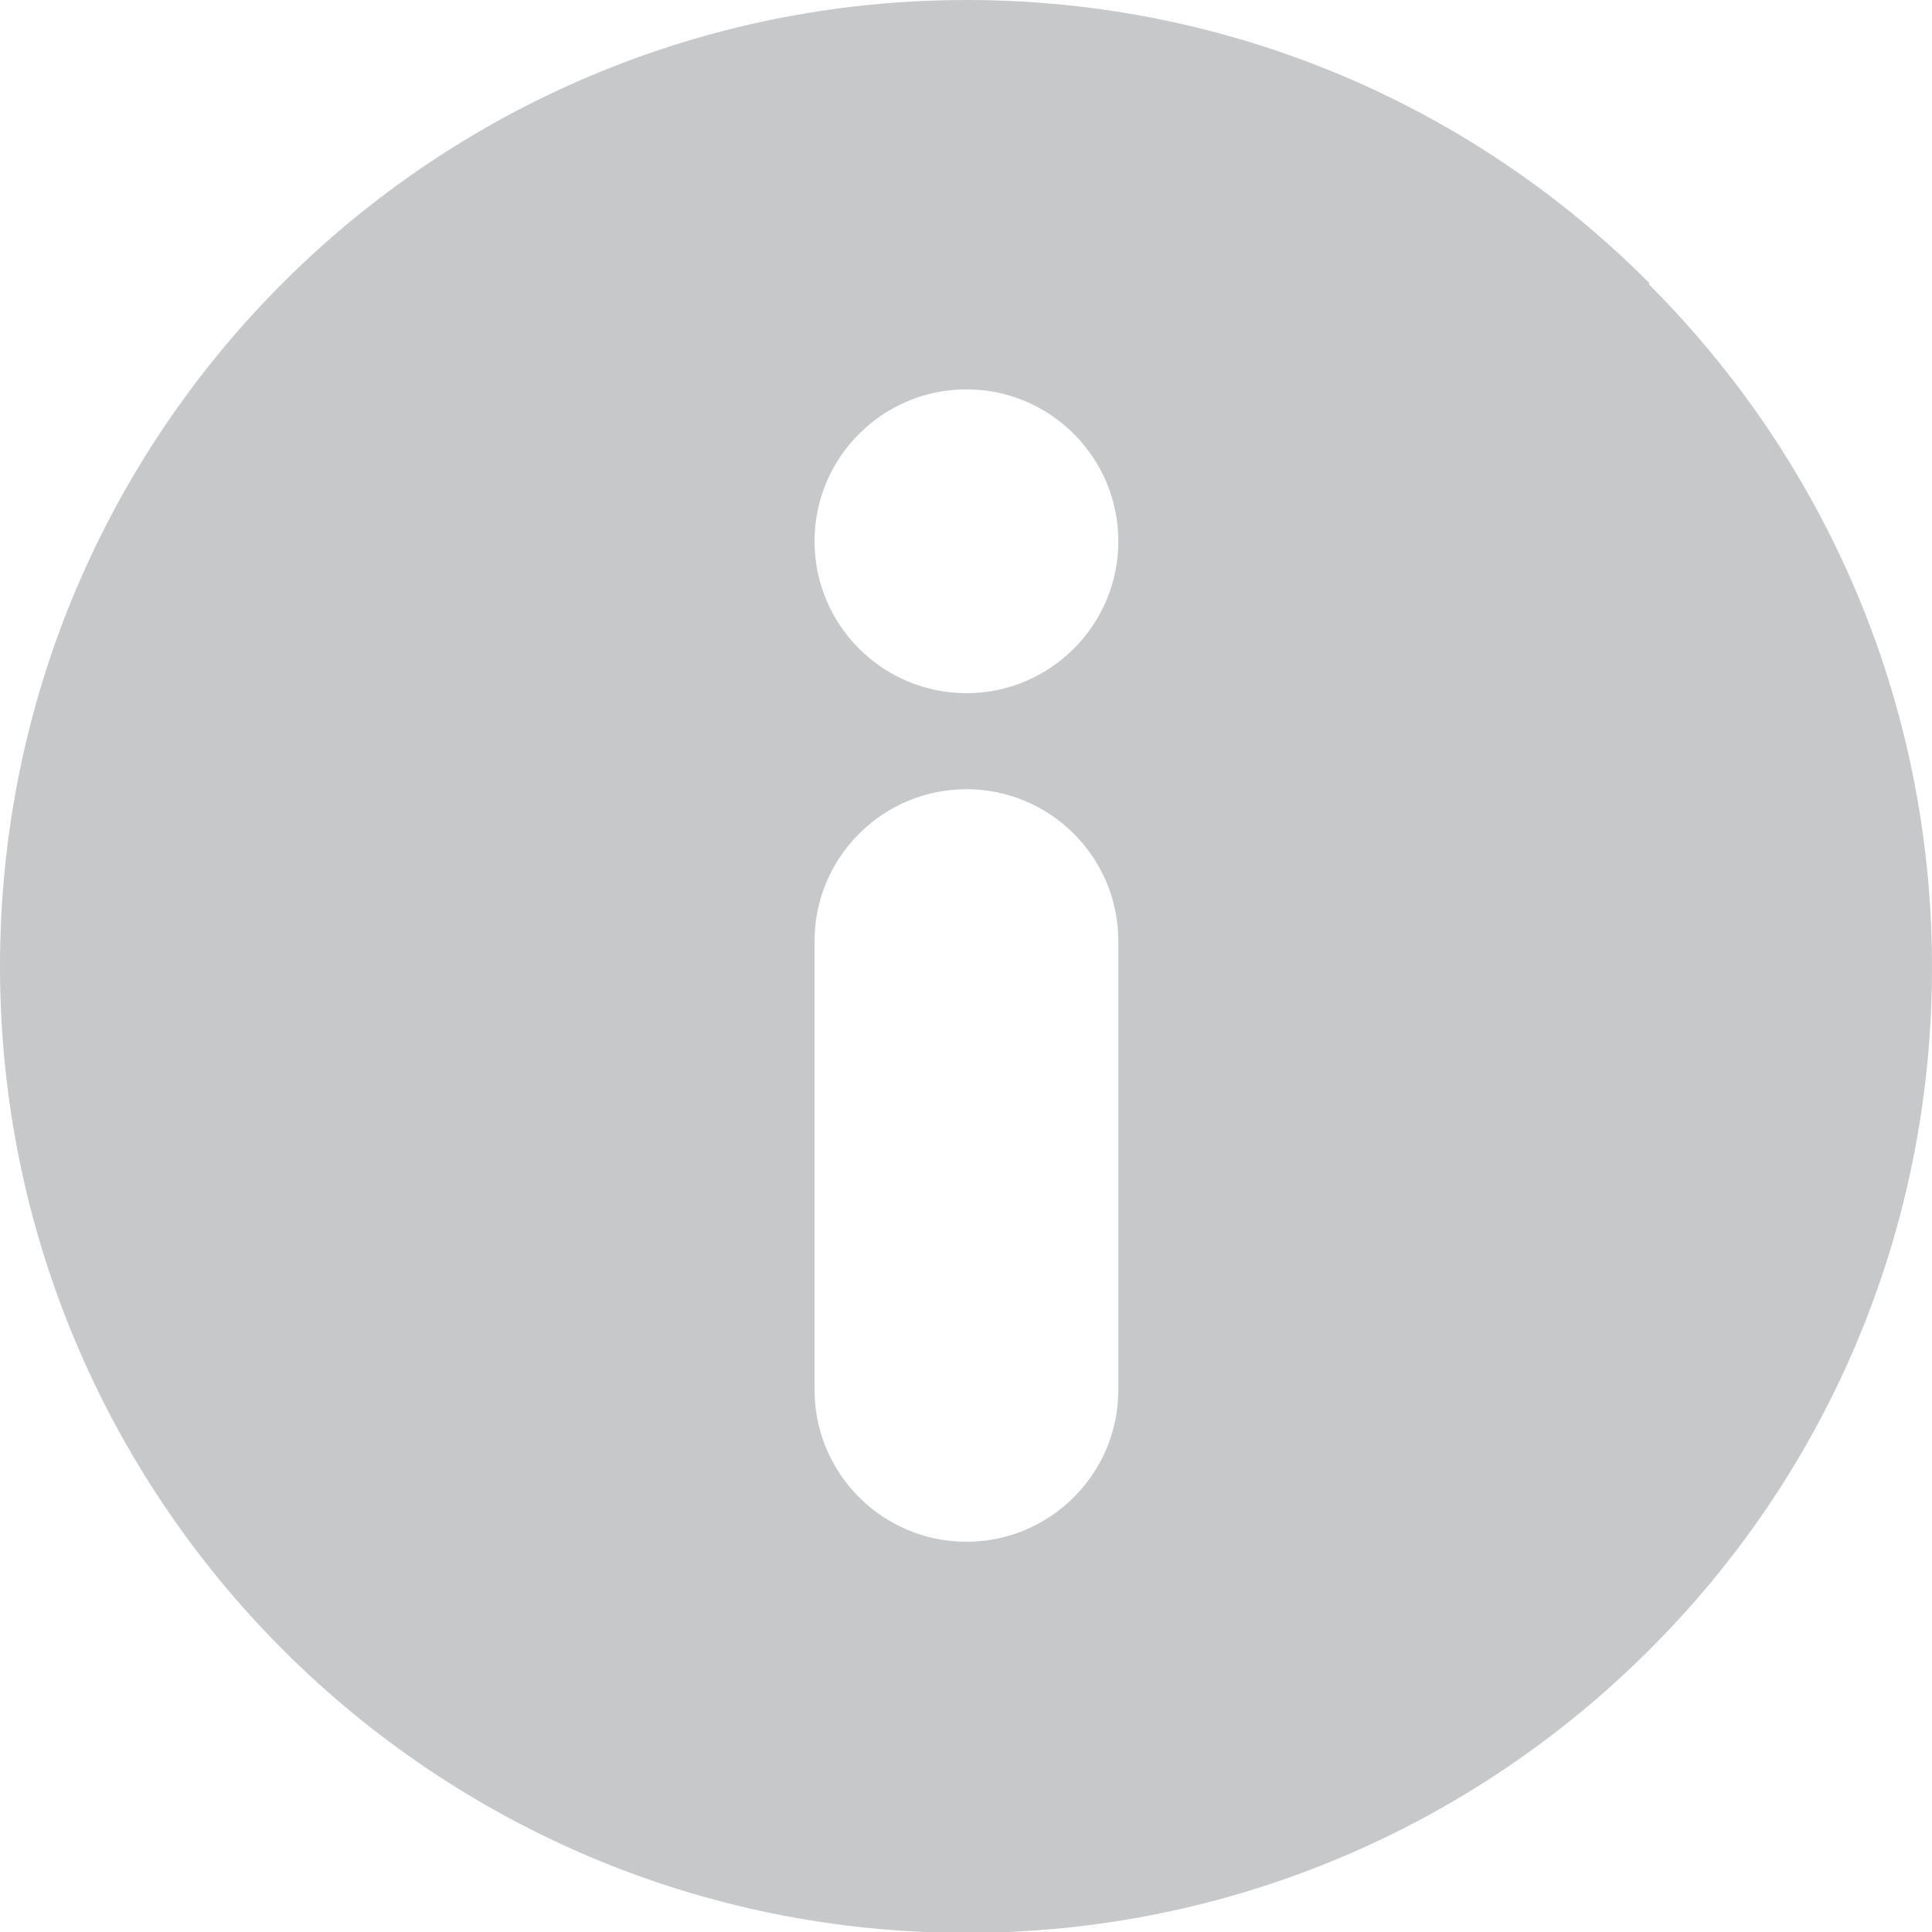
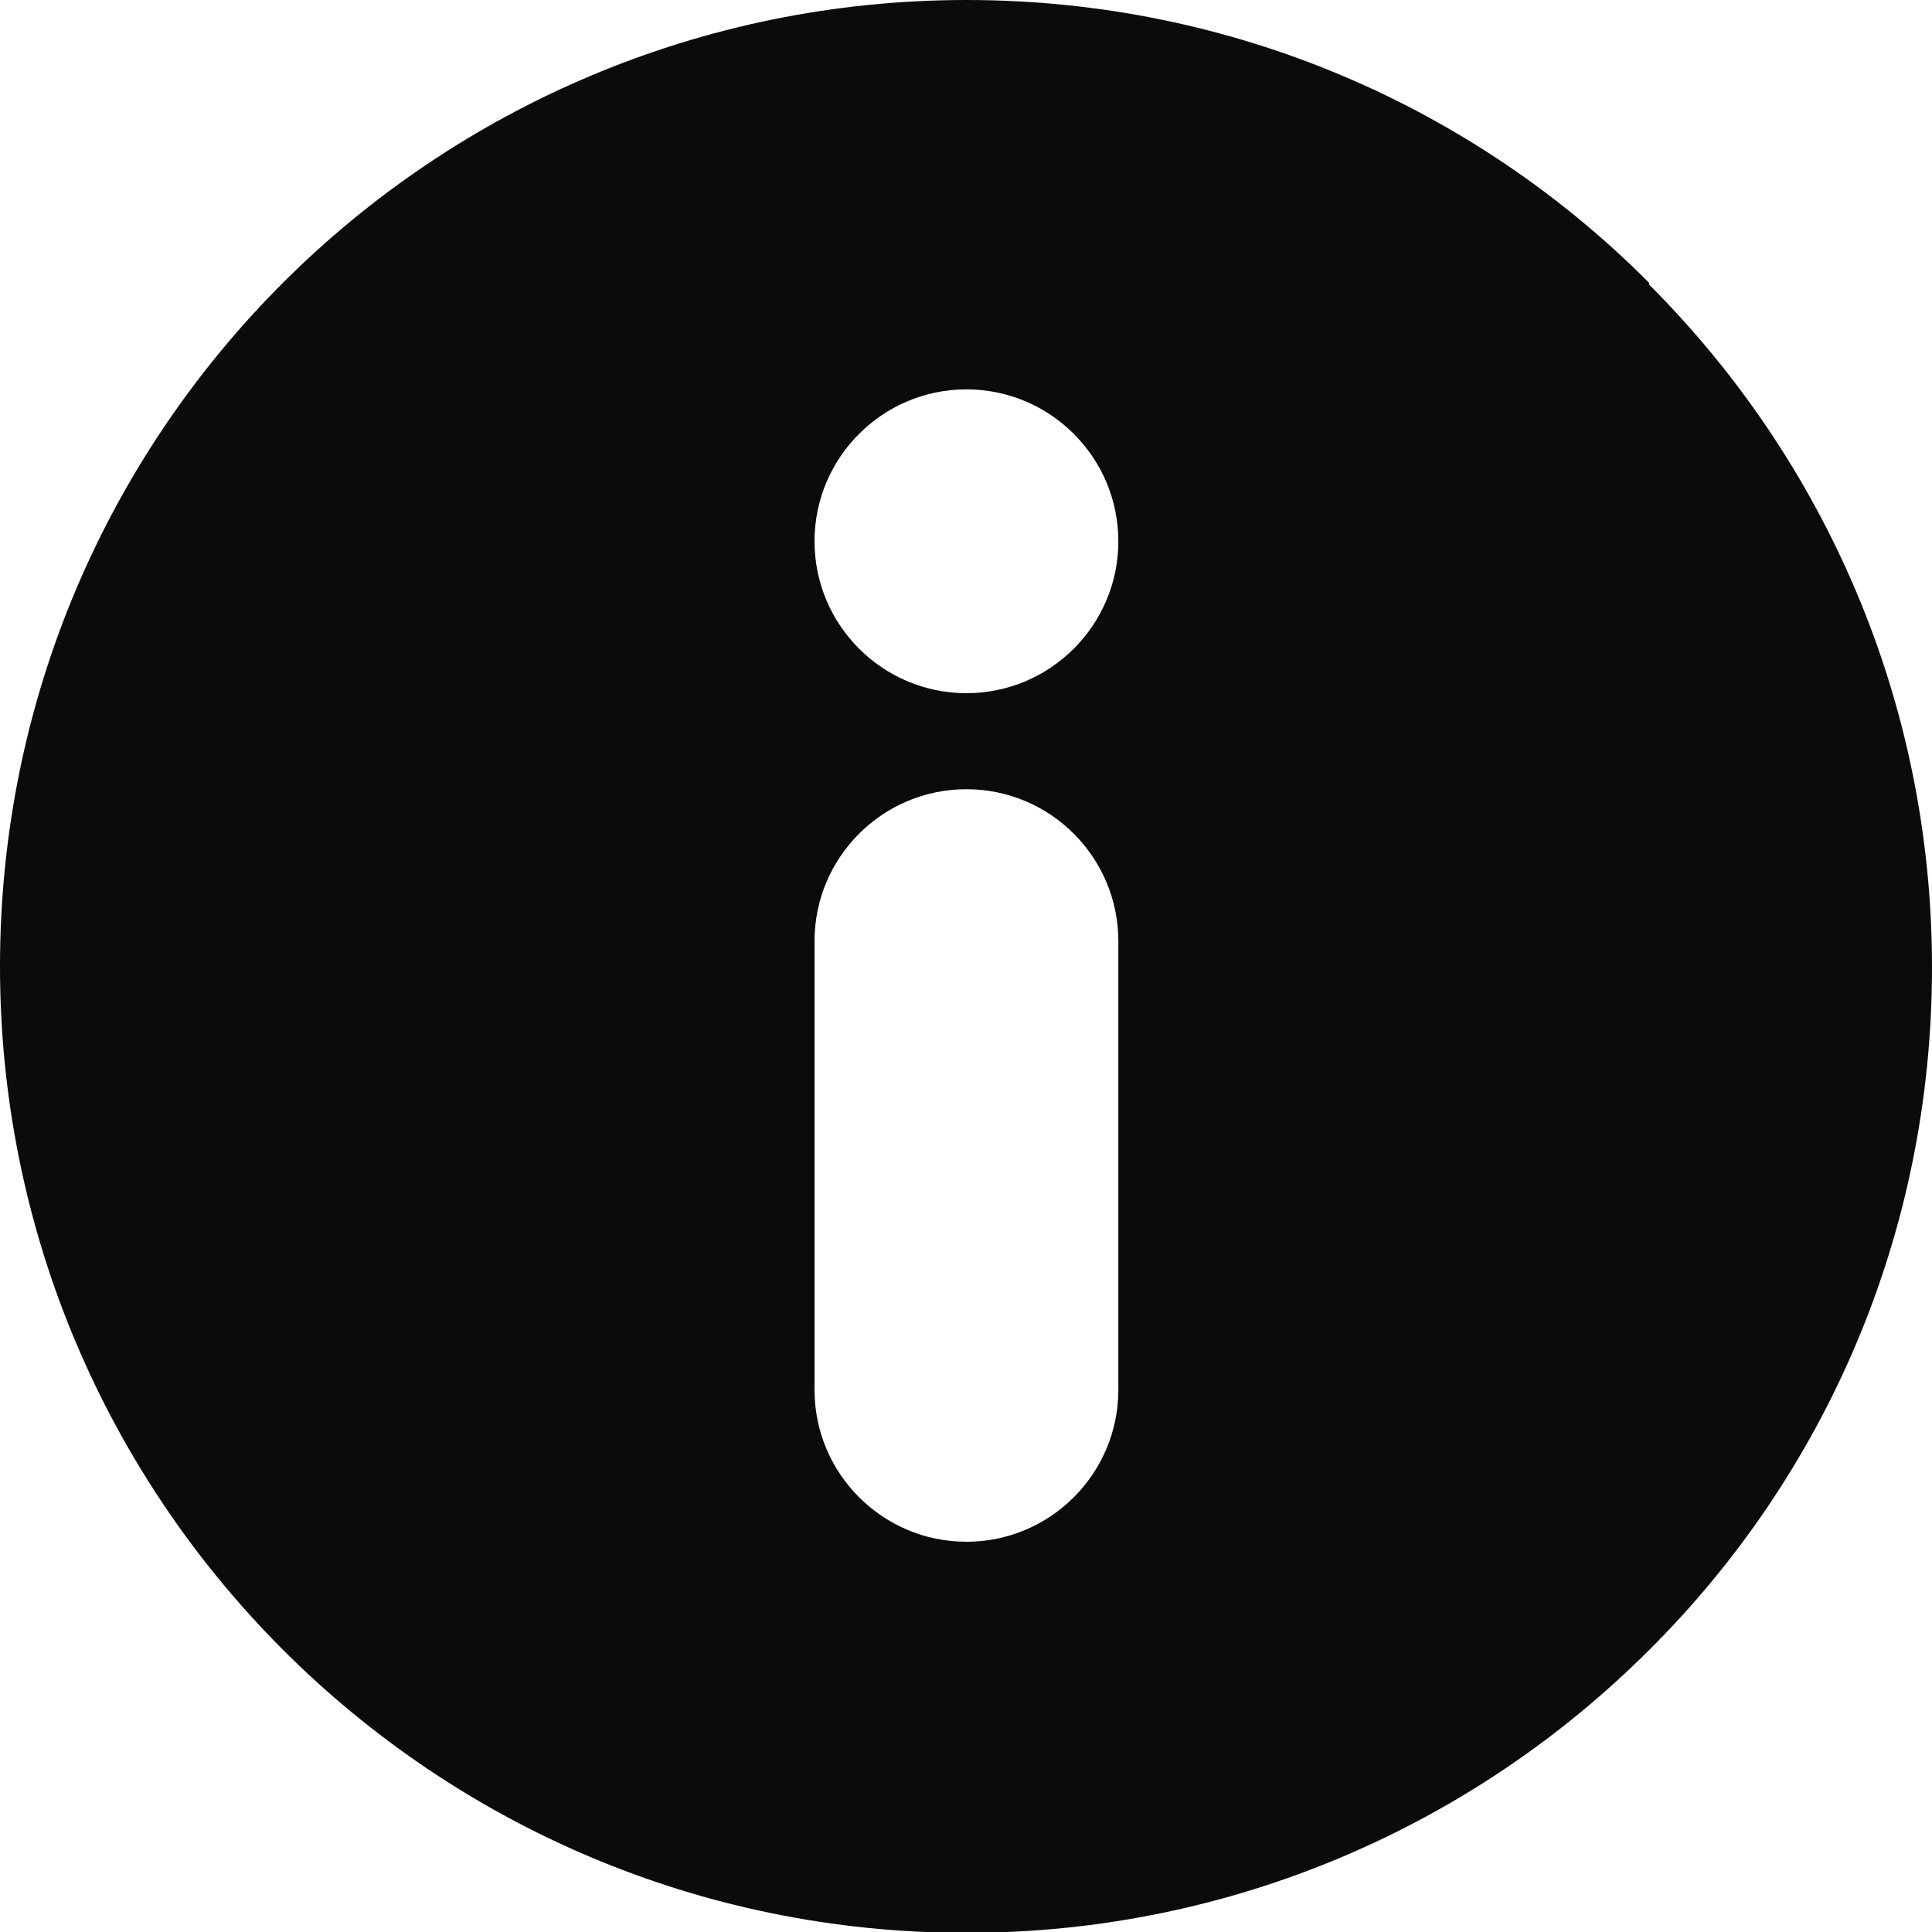
<svg xmlns="http://www.w3.org/2000/svg" viewBox="0 0 22.13 22.13">
  <defs>
-     <style>.d{fill:#c6c8c9;}</style>
+     <style>.d{fill:#0b0b0b;}</style>
  </defs>
  <g id="a" />
  <g id="b">
    <g id="c">
      <path class="d" d="M18.89,3.24c-2-2.01-4.77-3.24-7.82-3.24S5.24,1.24,3.24,3.24C1.24,5.24,0,8,0,11.07c0,6.11,4.95,11.07,11.07,11.07,3.05,0,5.82-1.24,7.82-3.24,2.01-2,3.24-4.76,3.24-7.82s-1.24-5.82-3.24-7.82Zm-6.08,12.68c0,.96-.78,1.74-1.74,1.74s-1.74-.78-1.74-1.74v-5.14c0-.96,.78-1.74,1.74-1.74s1.74,.78,1.74,1.74v5.14Zm-1.74-7.98c-.96,0-1.74-.78-1.74-1.74s.78-1.74,1.74-1.74,1.74,.78,1.74,1.74-.78,1.74-1.74,1.74Z" />
    </g>
  </g>
</svg>
